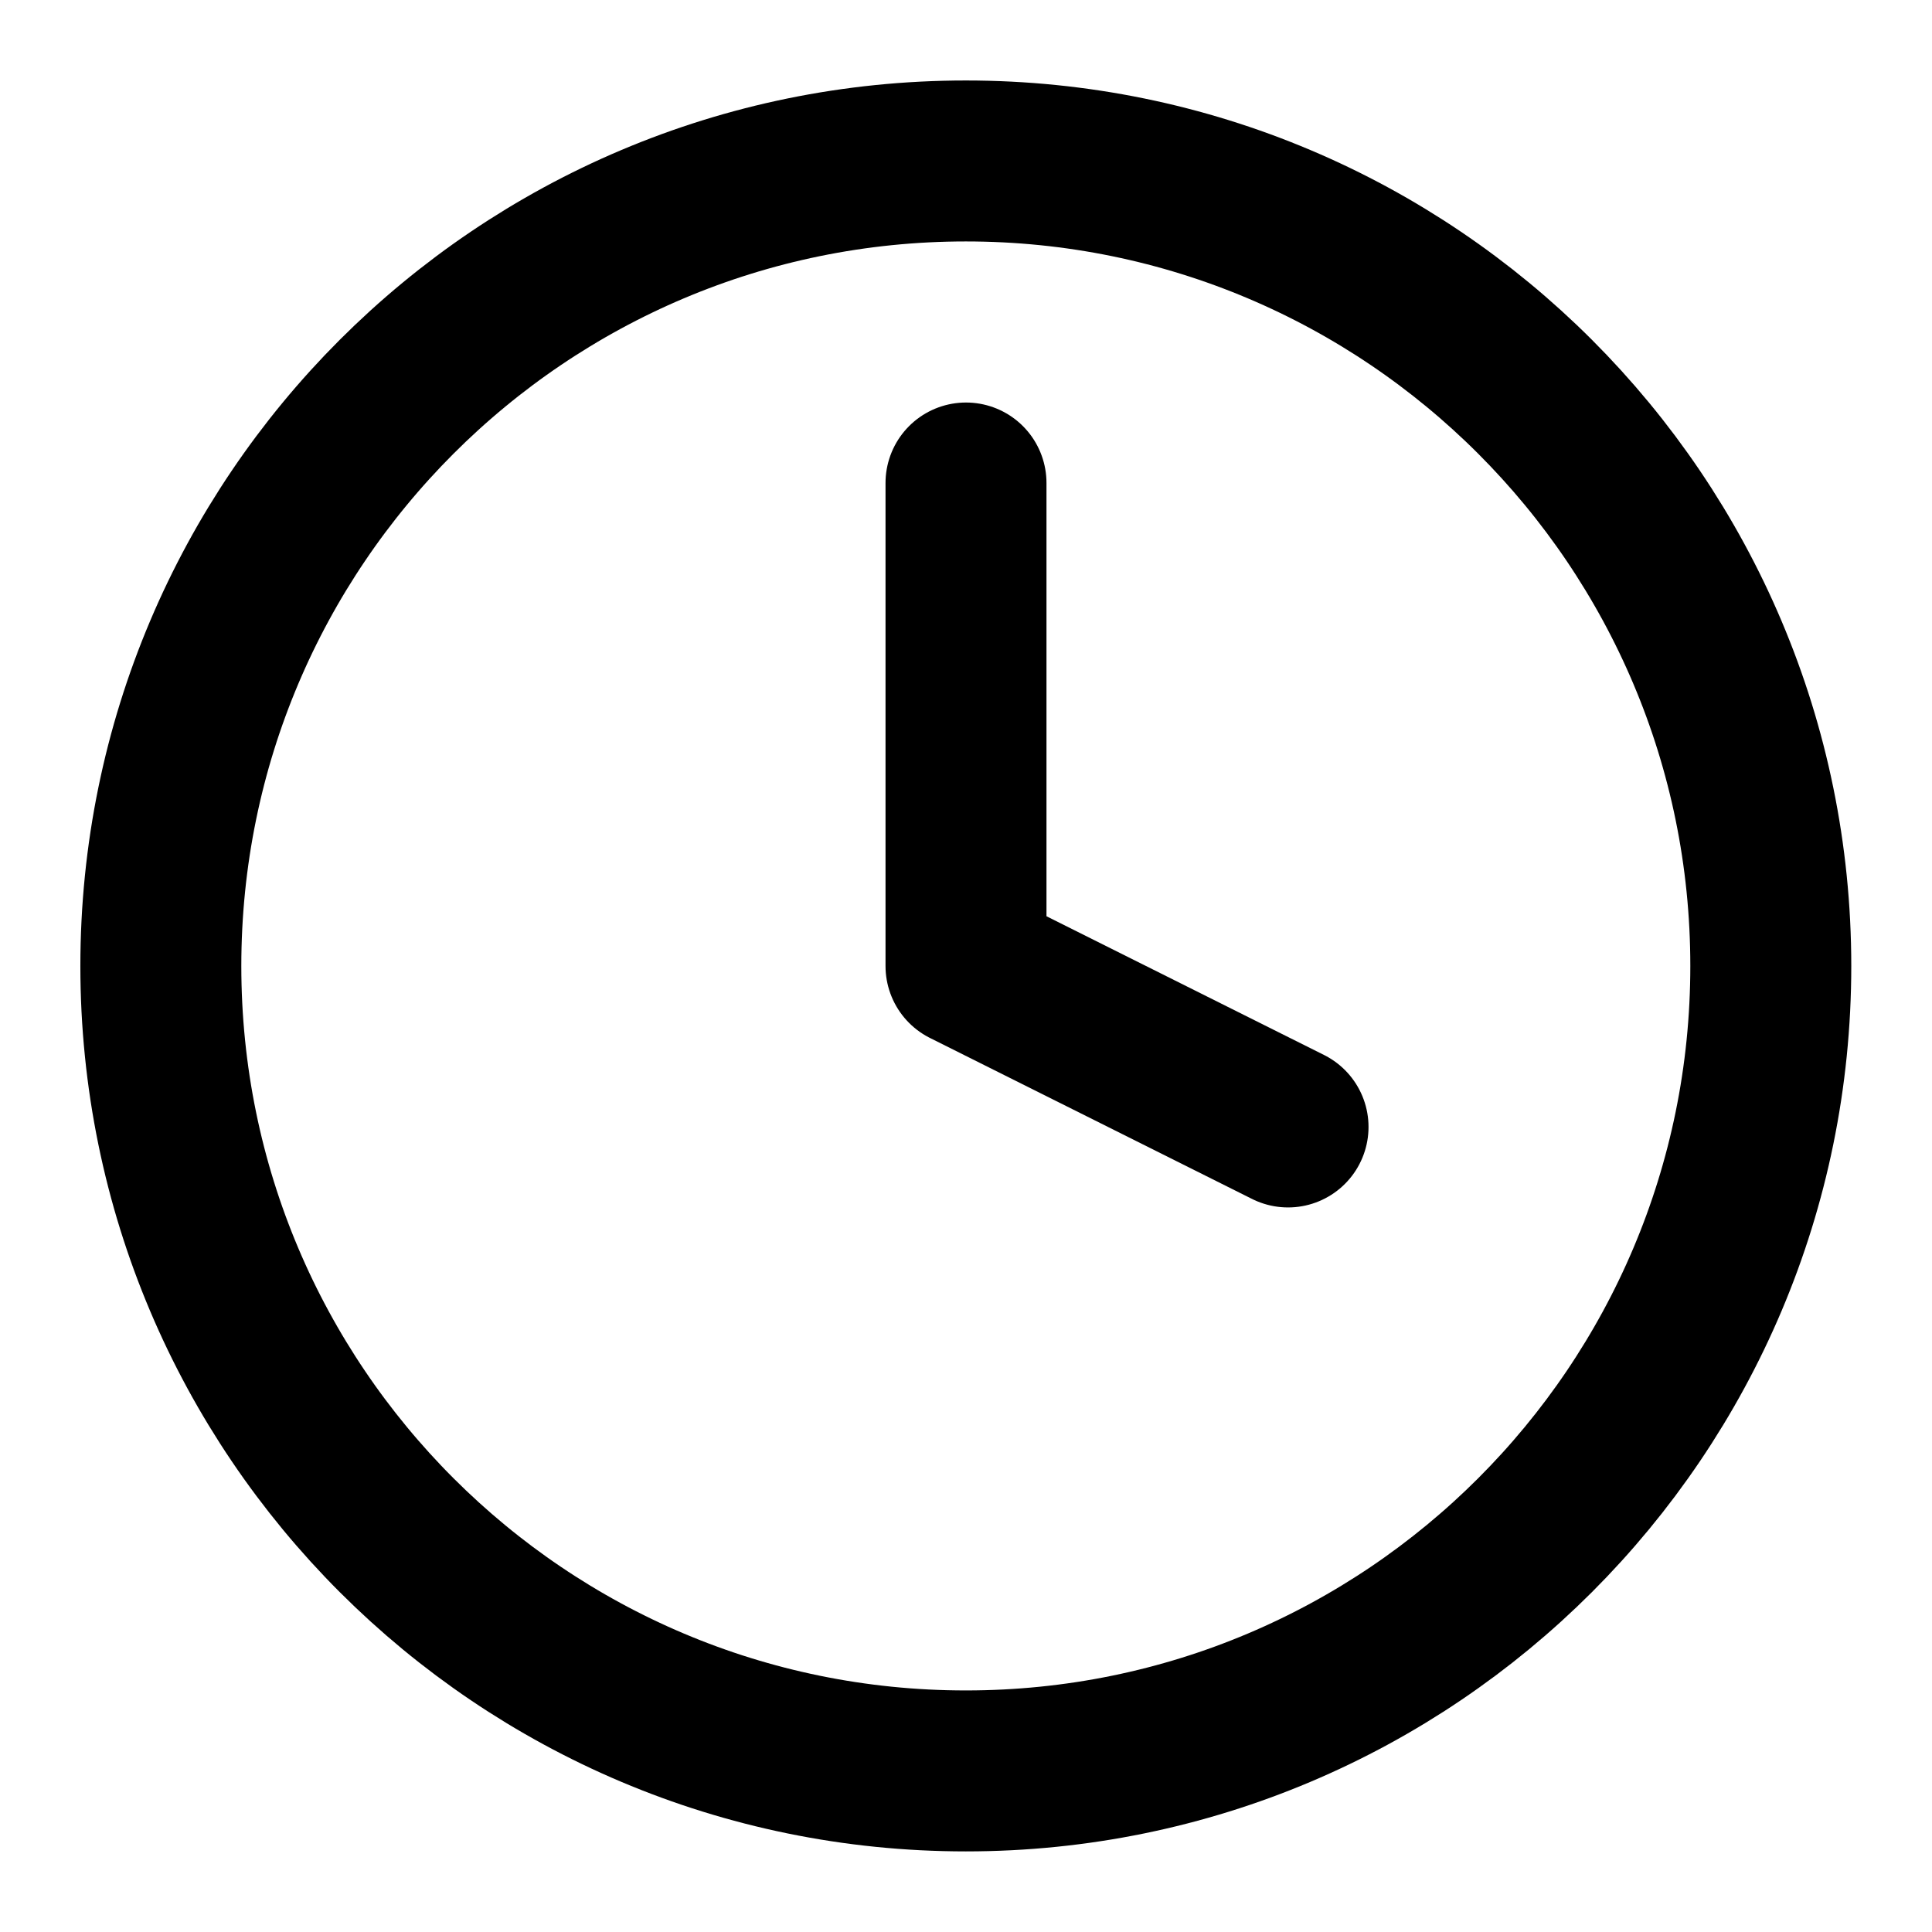
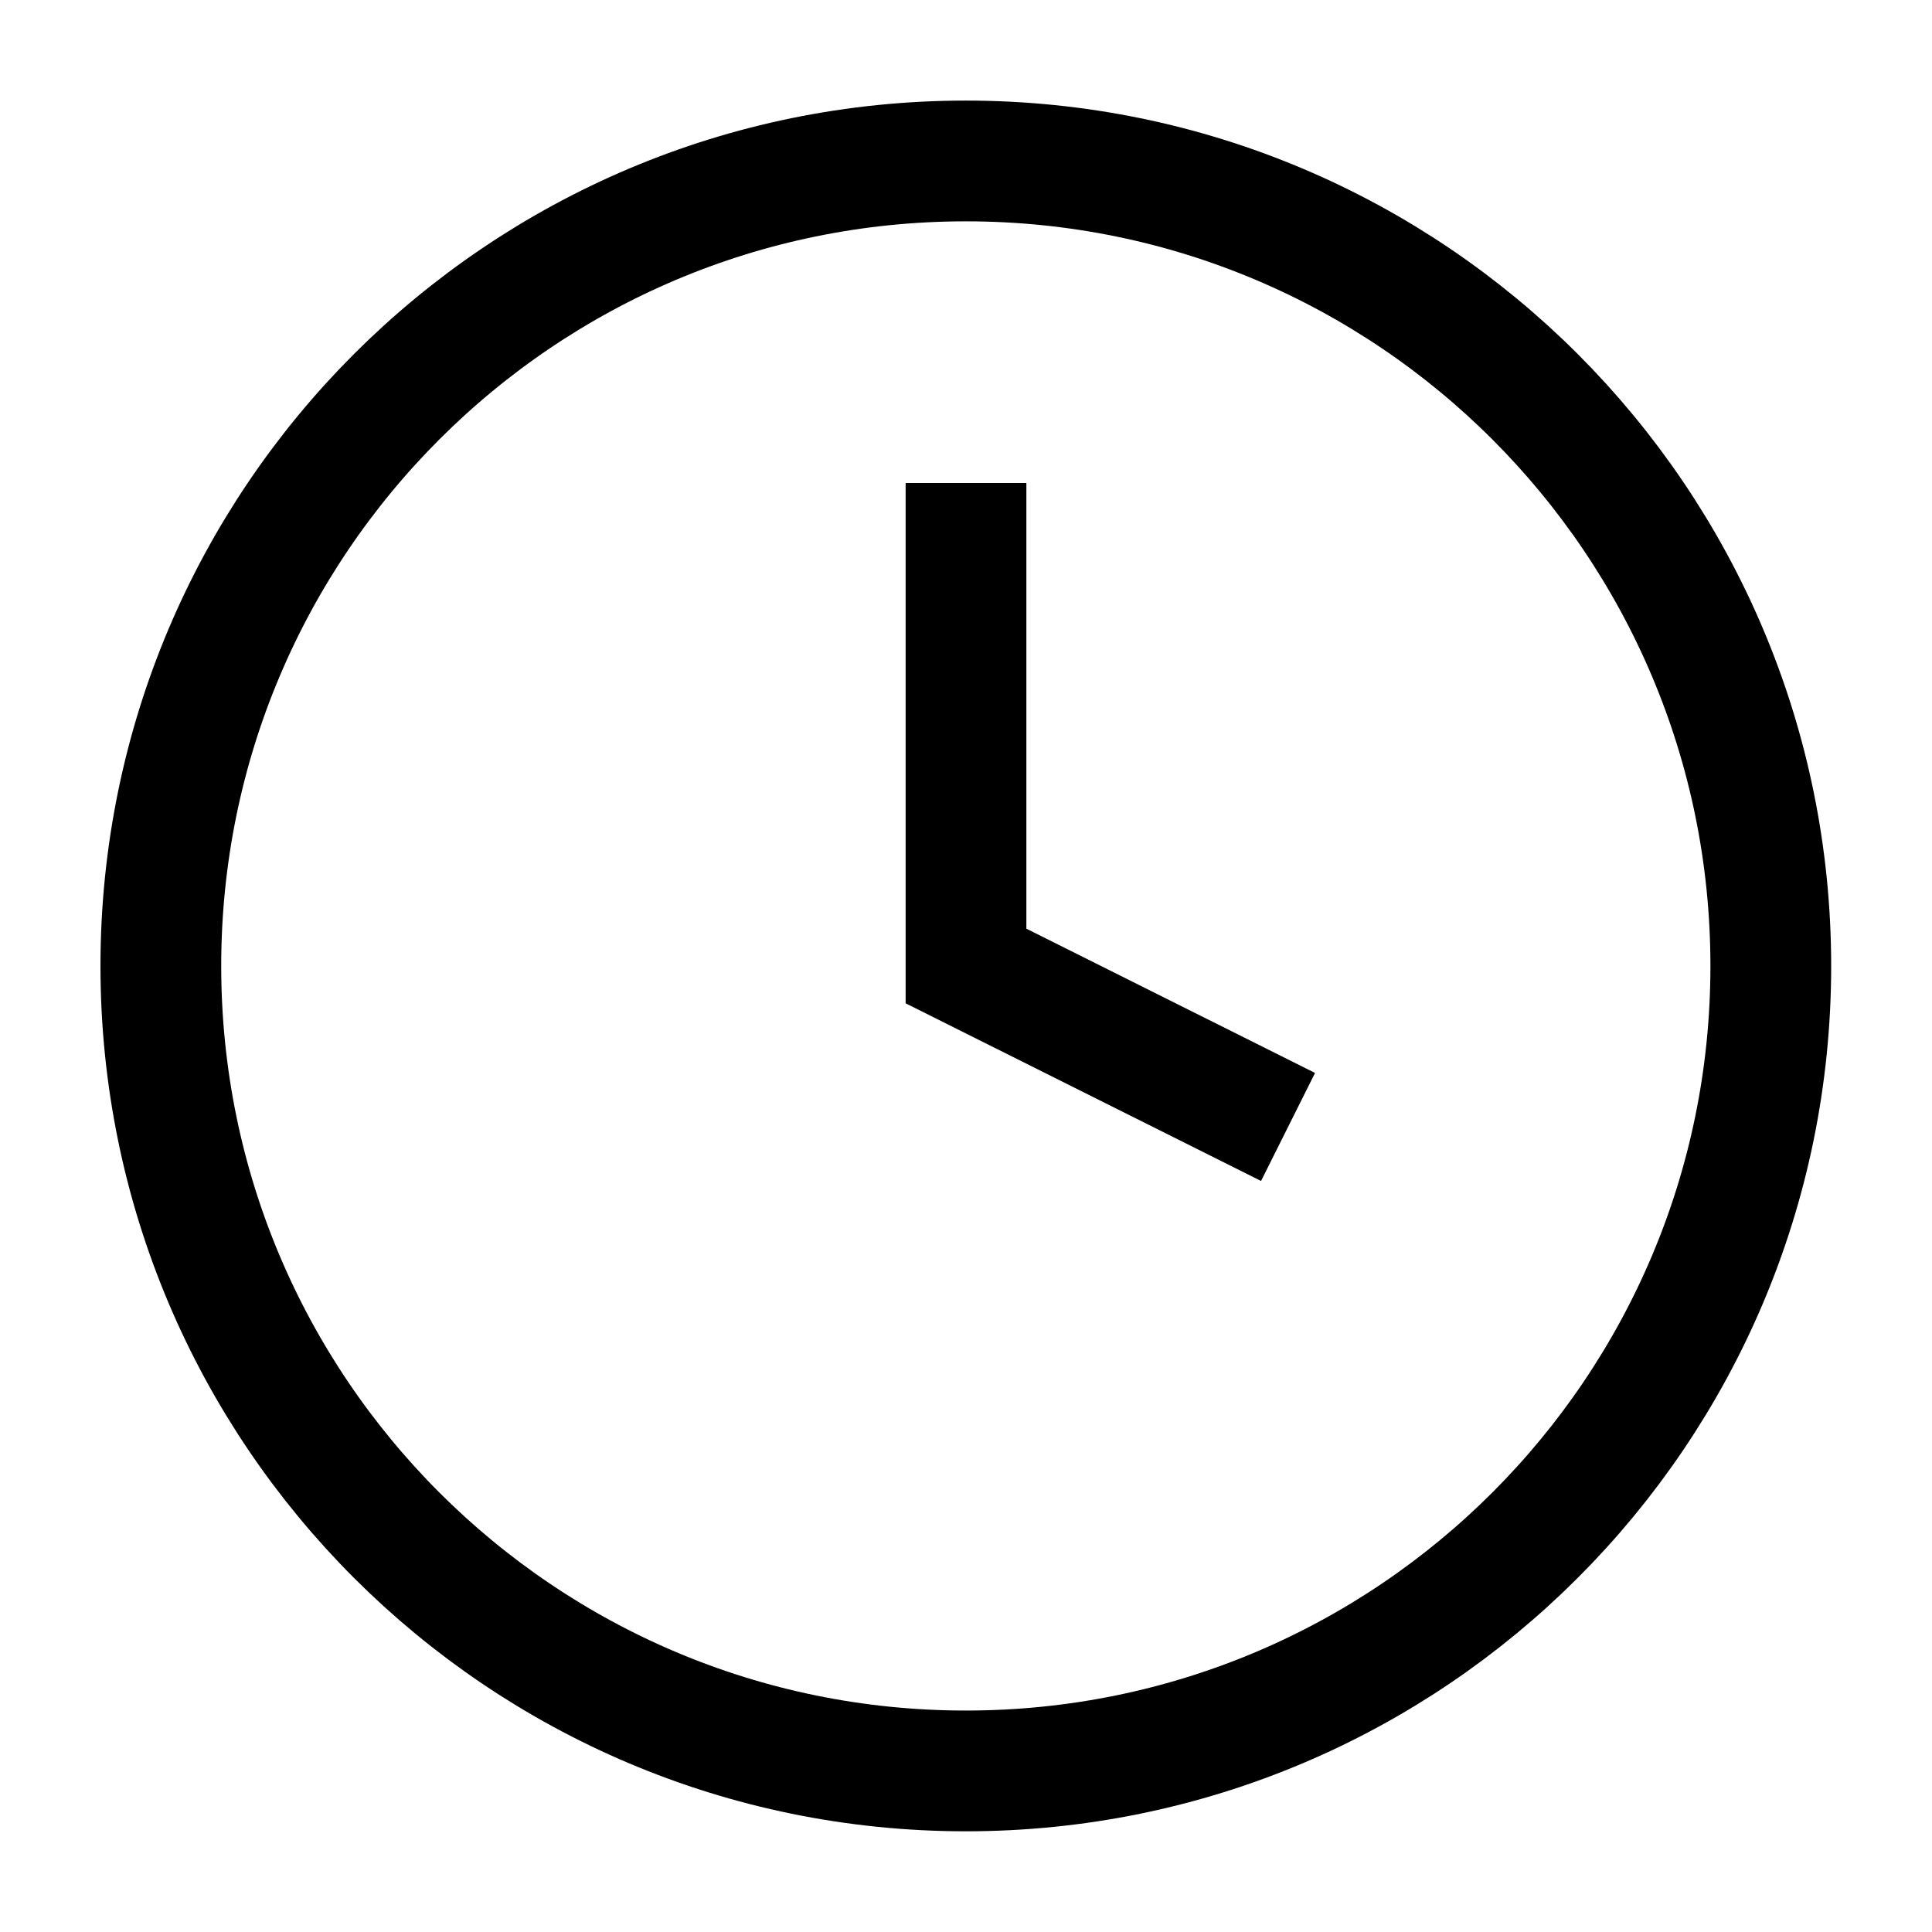
<svg xmlns="http://www.w3.org/2000/svg" width="16" height="16" viewBox="0 0 16 16" fill="none">
-   <path d="M7.999 14.666C11.681 14.666 14.665 11.682 14.665 8C14.665 4.318 11.681 1.333 7.999 1.333C4.317 1.333 1.332 4.318 1.332 8C1.332 11.682 4.317 14.666 7.999 14.666Z" stroke="black" stroke-width="1.333" stroke-linecap="round" stroke-linejoin="round" />
-   <path d="M8 4V8L10.667 9.333" stroke="black" stroke-width="1.333" stroke-linecap="round" stroke-linejoin="round" />
+   <path d="M7.999 14.666C11.681 14.666 14.665 11.682 14.665 8C14.665 4.318 11.681 1.333 7.999 1.333C4.317 1.333 1.332 4.318 1.332 8C1.332 11.682 4.317 14.666 7.999 14.666Z" stroke="black" strokeWidth="1.333" strokeLinecap="round" strokeLinejoin="round" />
+   <path d="M8 4V8L10.667 9.333" stroke="black" strokeWidth="1.333" strokeLinecap="round" strokeLinejoin="round" />
</svg>
